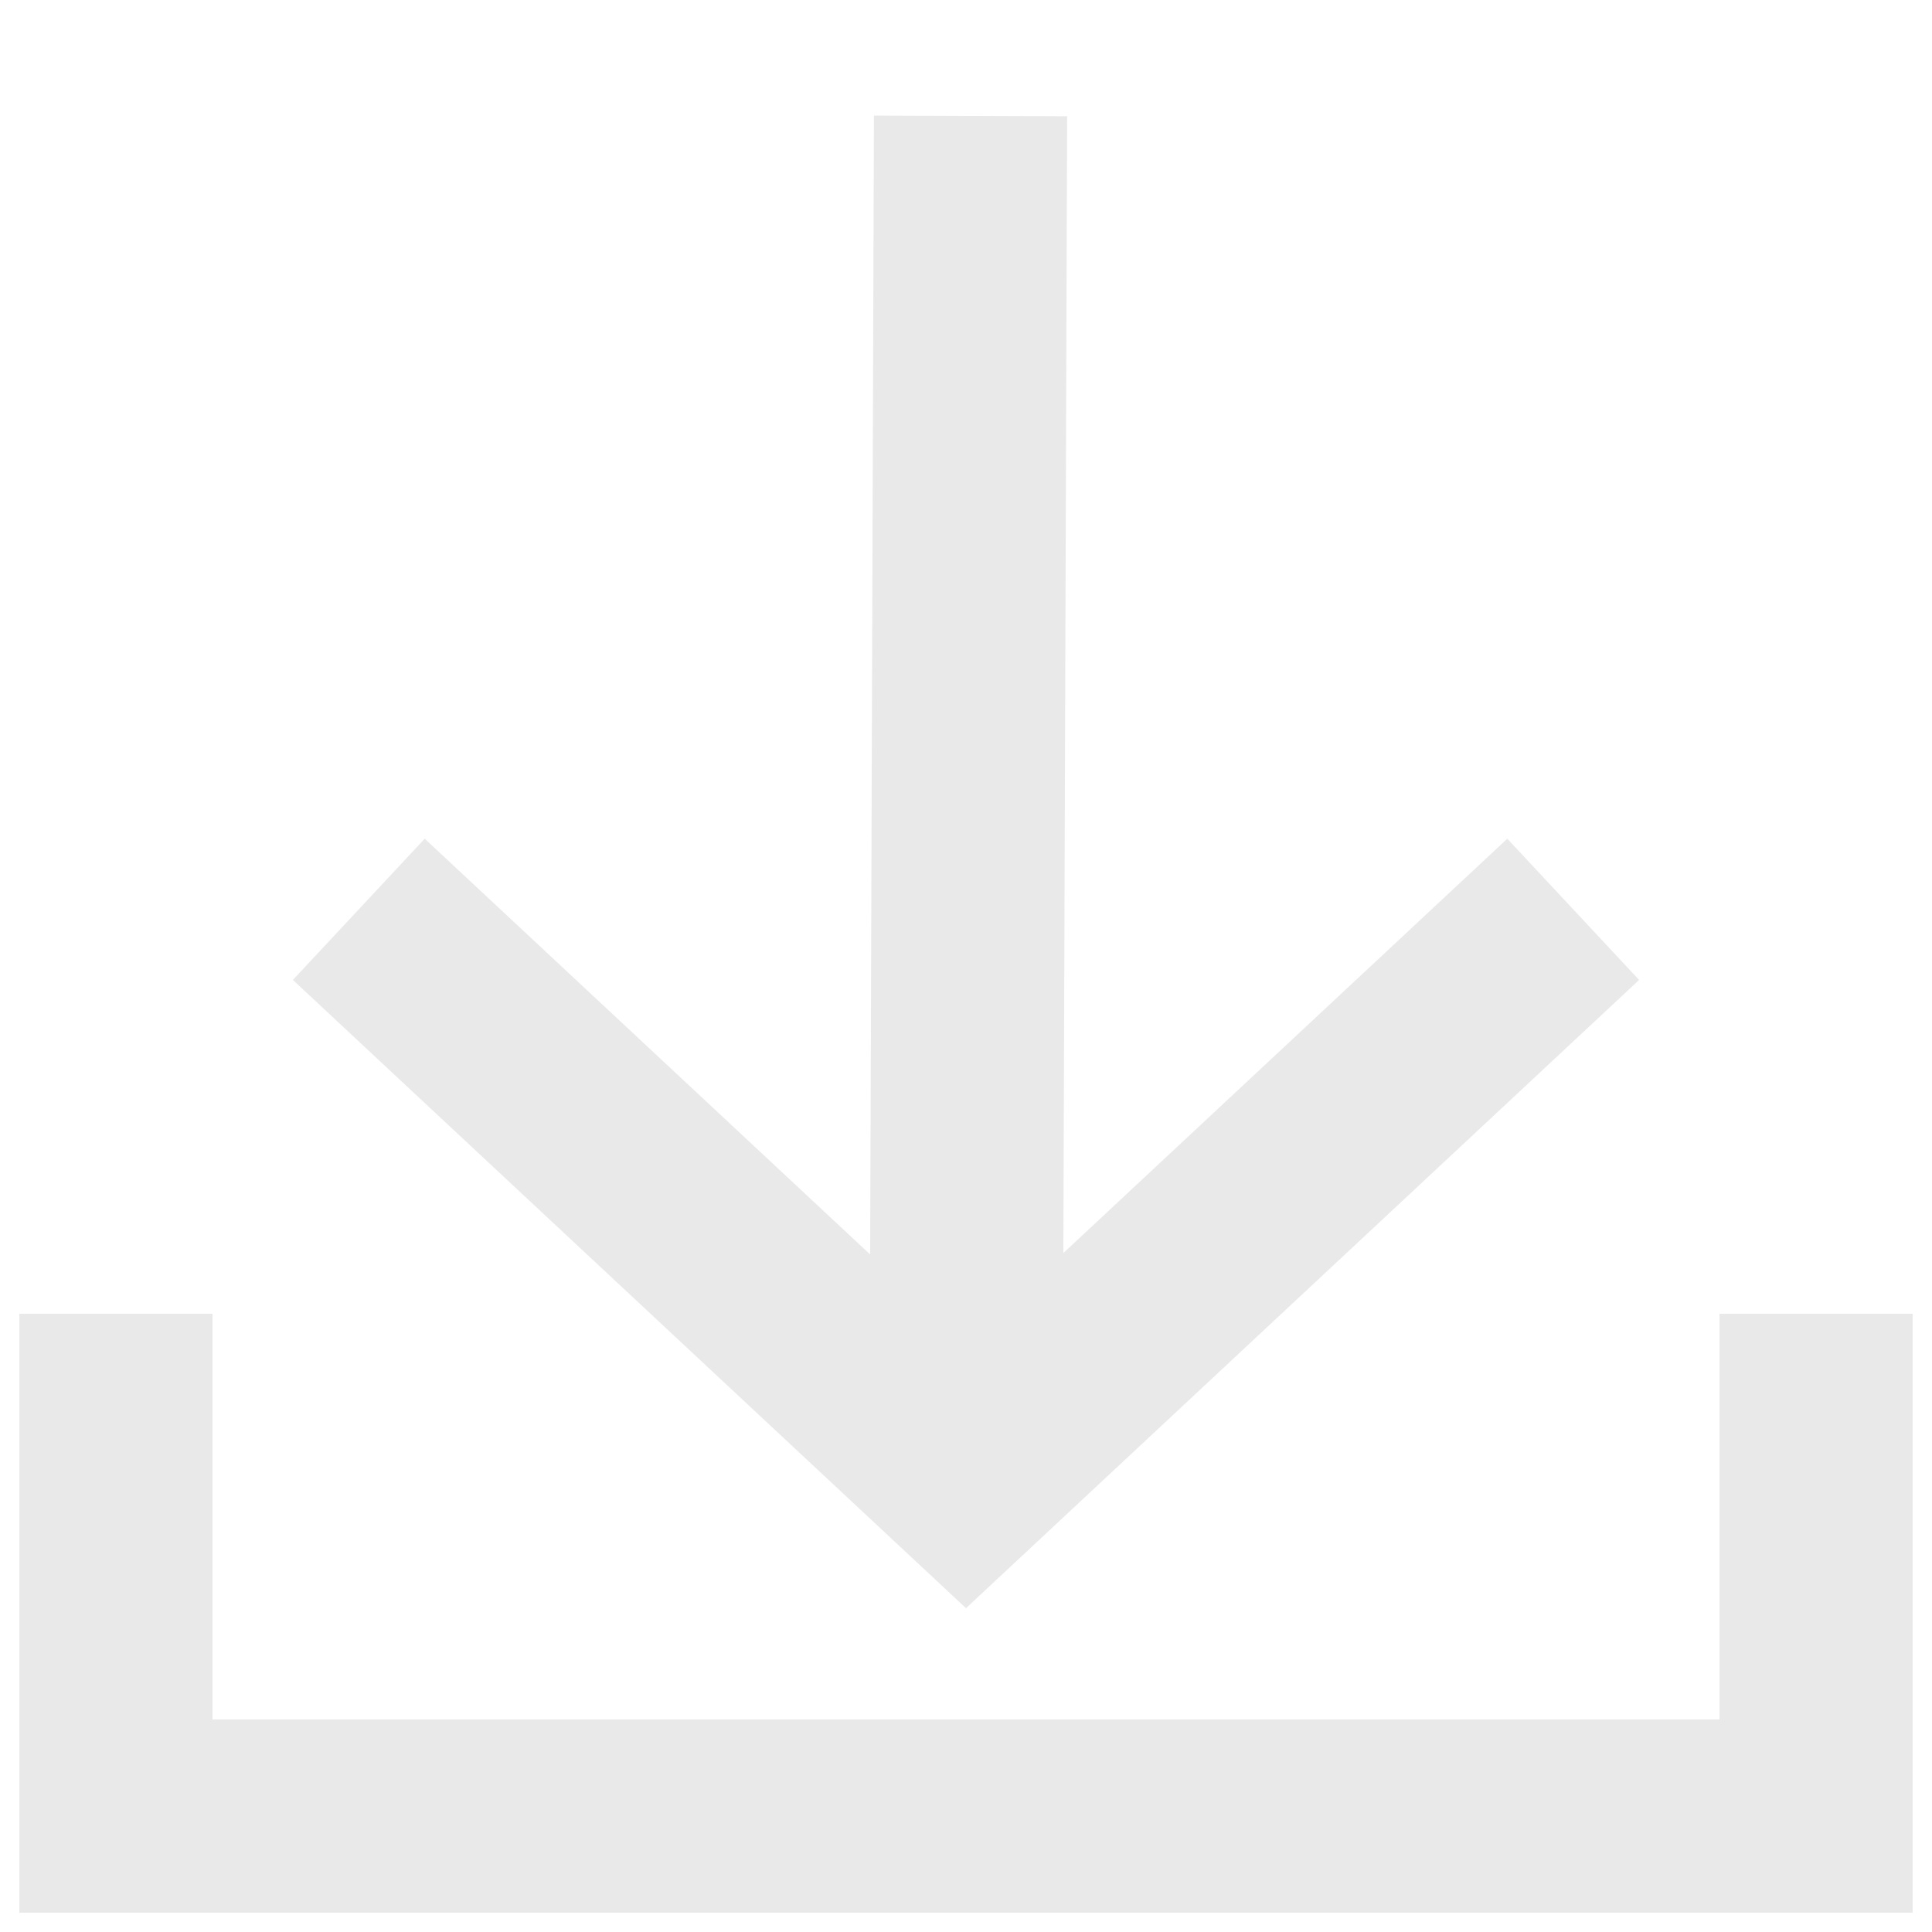
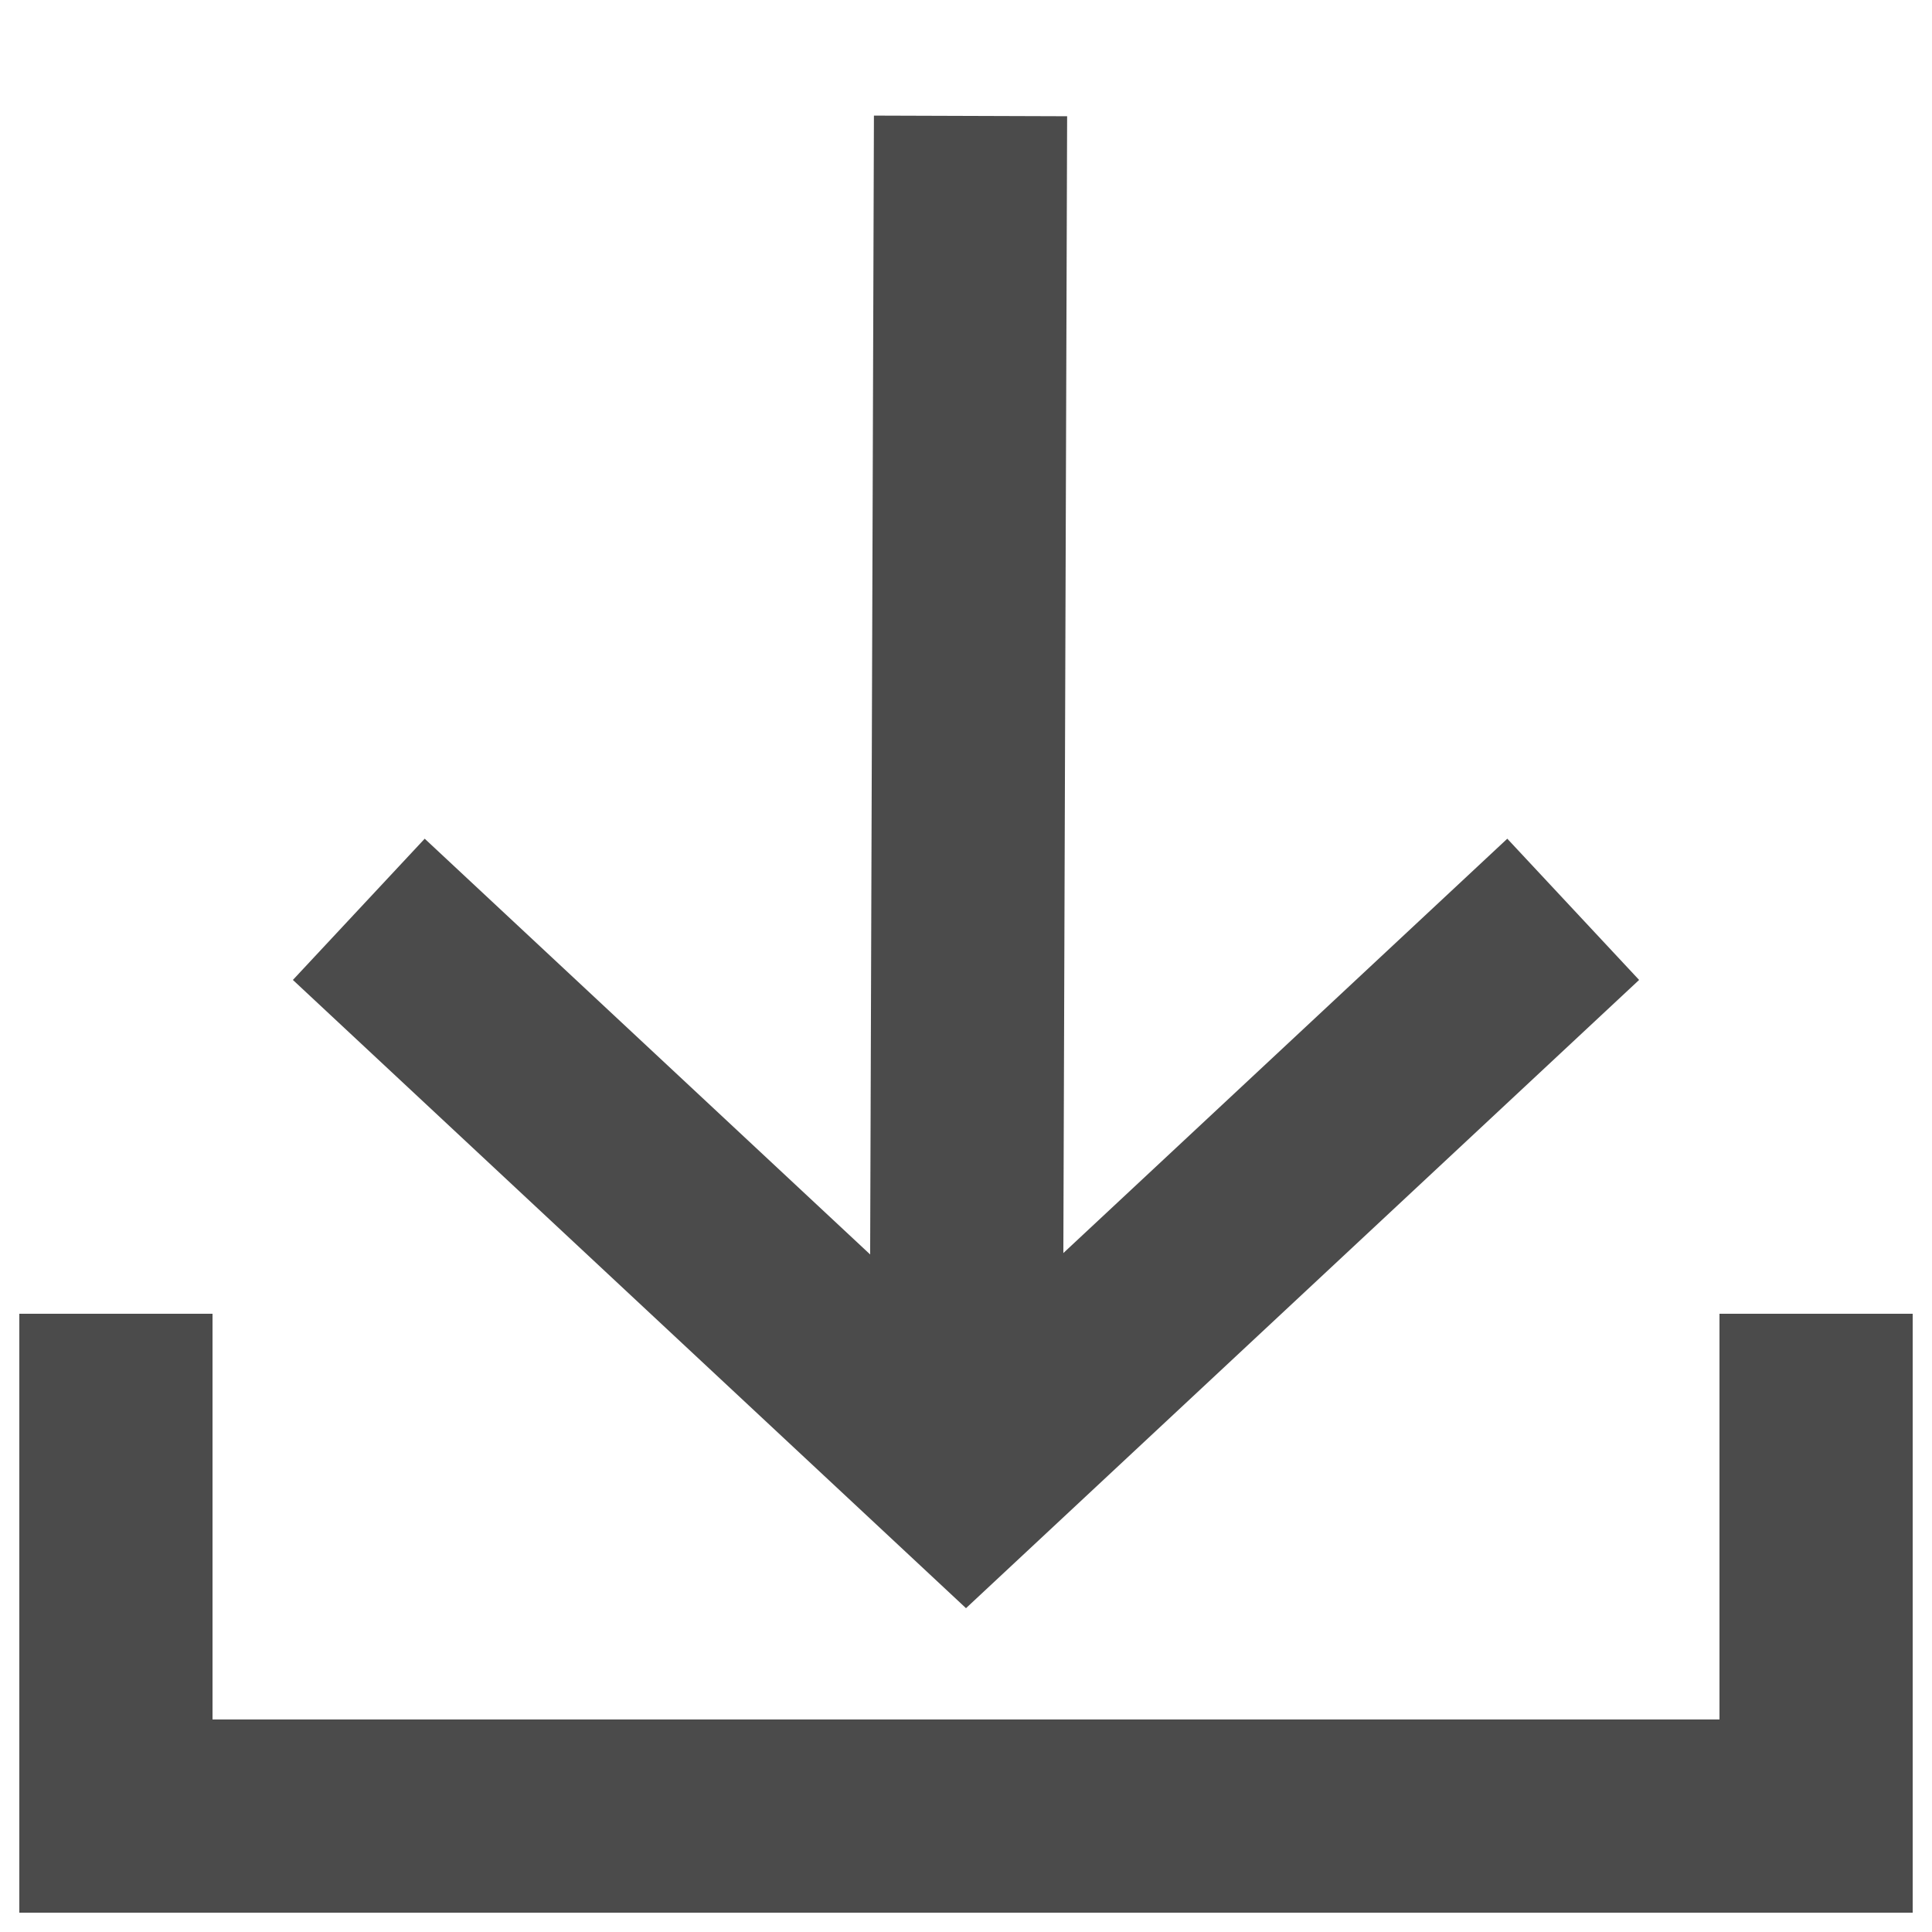
<svg xmlns="http://www.w3.org/2000/svg" xmlns:ns1="https://boxy-svg.com" viewBox="0 0 500 500">
  <defs>
    <ns1:grid x="0" y="0" width="10" height="10" />
  </defs>
-   <polyline style="fill: none; stroke: rgb(233, 233, 233); stroke-width: 50px;" points="30 340 30 470 470 470 470 340" />
-   <polyline style="fill: none; stroke: rgb(233, 233, 233); stroke-width: 50px;" points="92.857 235.332 250 382 407.143 235.332" />
-   <line style="fill: none; stroke: rgb(233, 233, 233); stroke-width: 50px;" x1="250" y1="382.863" x2="251.172" y2="30" />
+   <polyline style="fill: none; stroke: rgb(75, 75, 75); stroke-width: 50px;" points="30 340 30 470 470 470 470 340" />
+   <polyline style="fill: none; stroke: rgb(75, 75, 75); stroke-width: 50px;" points="92.857 235.332 250 382 407.143 235.332" />
+   <line style="fill: none; stroke: rgb(75, 75, 75); stroke-width: 50px;" x1="250" y1="382.863" x2="251.172" y2="30" />
</svg>
